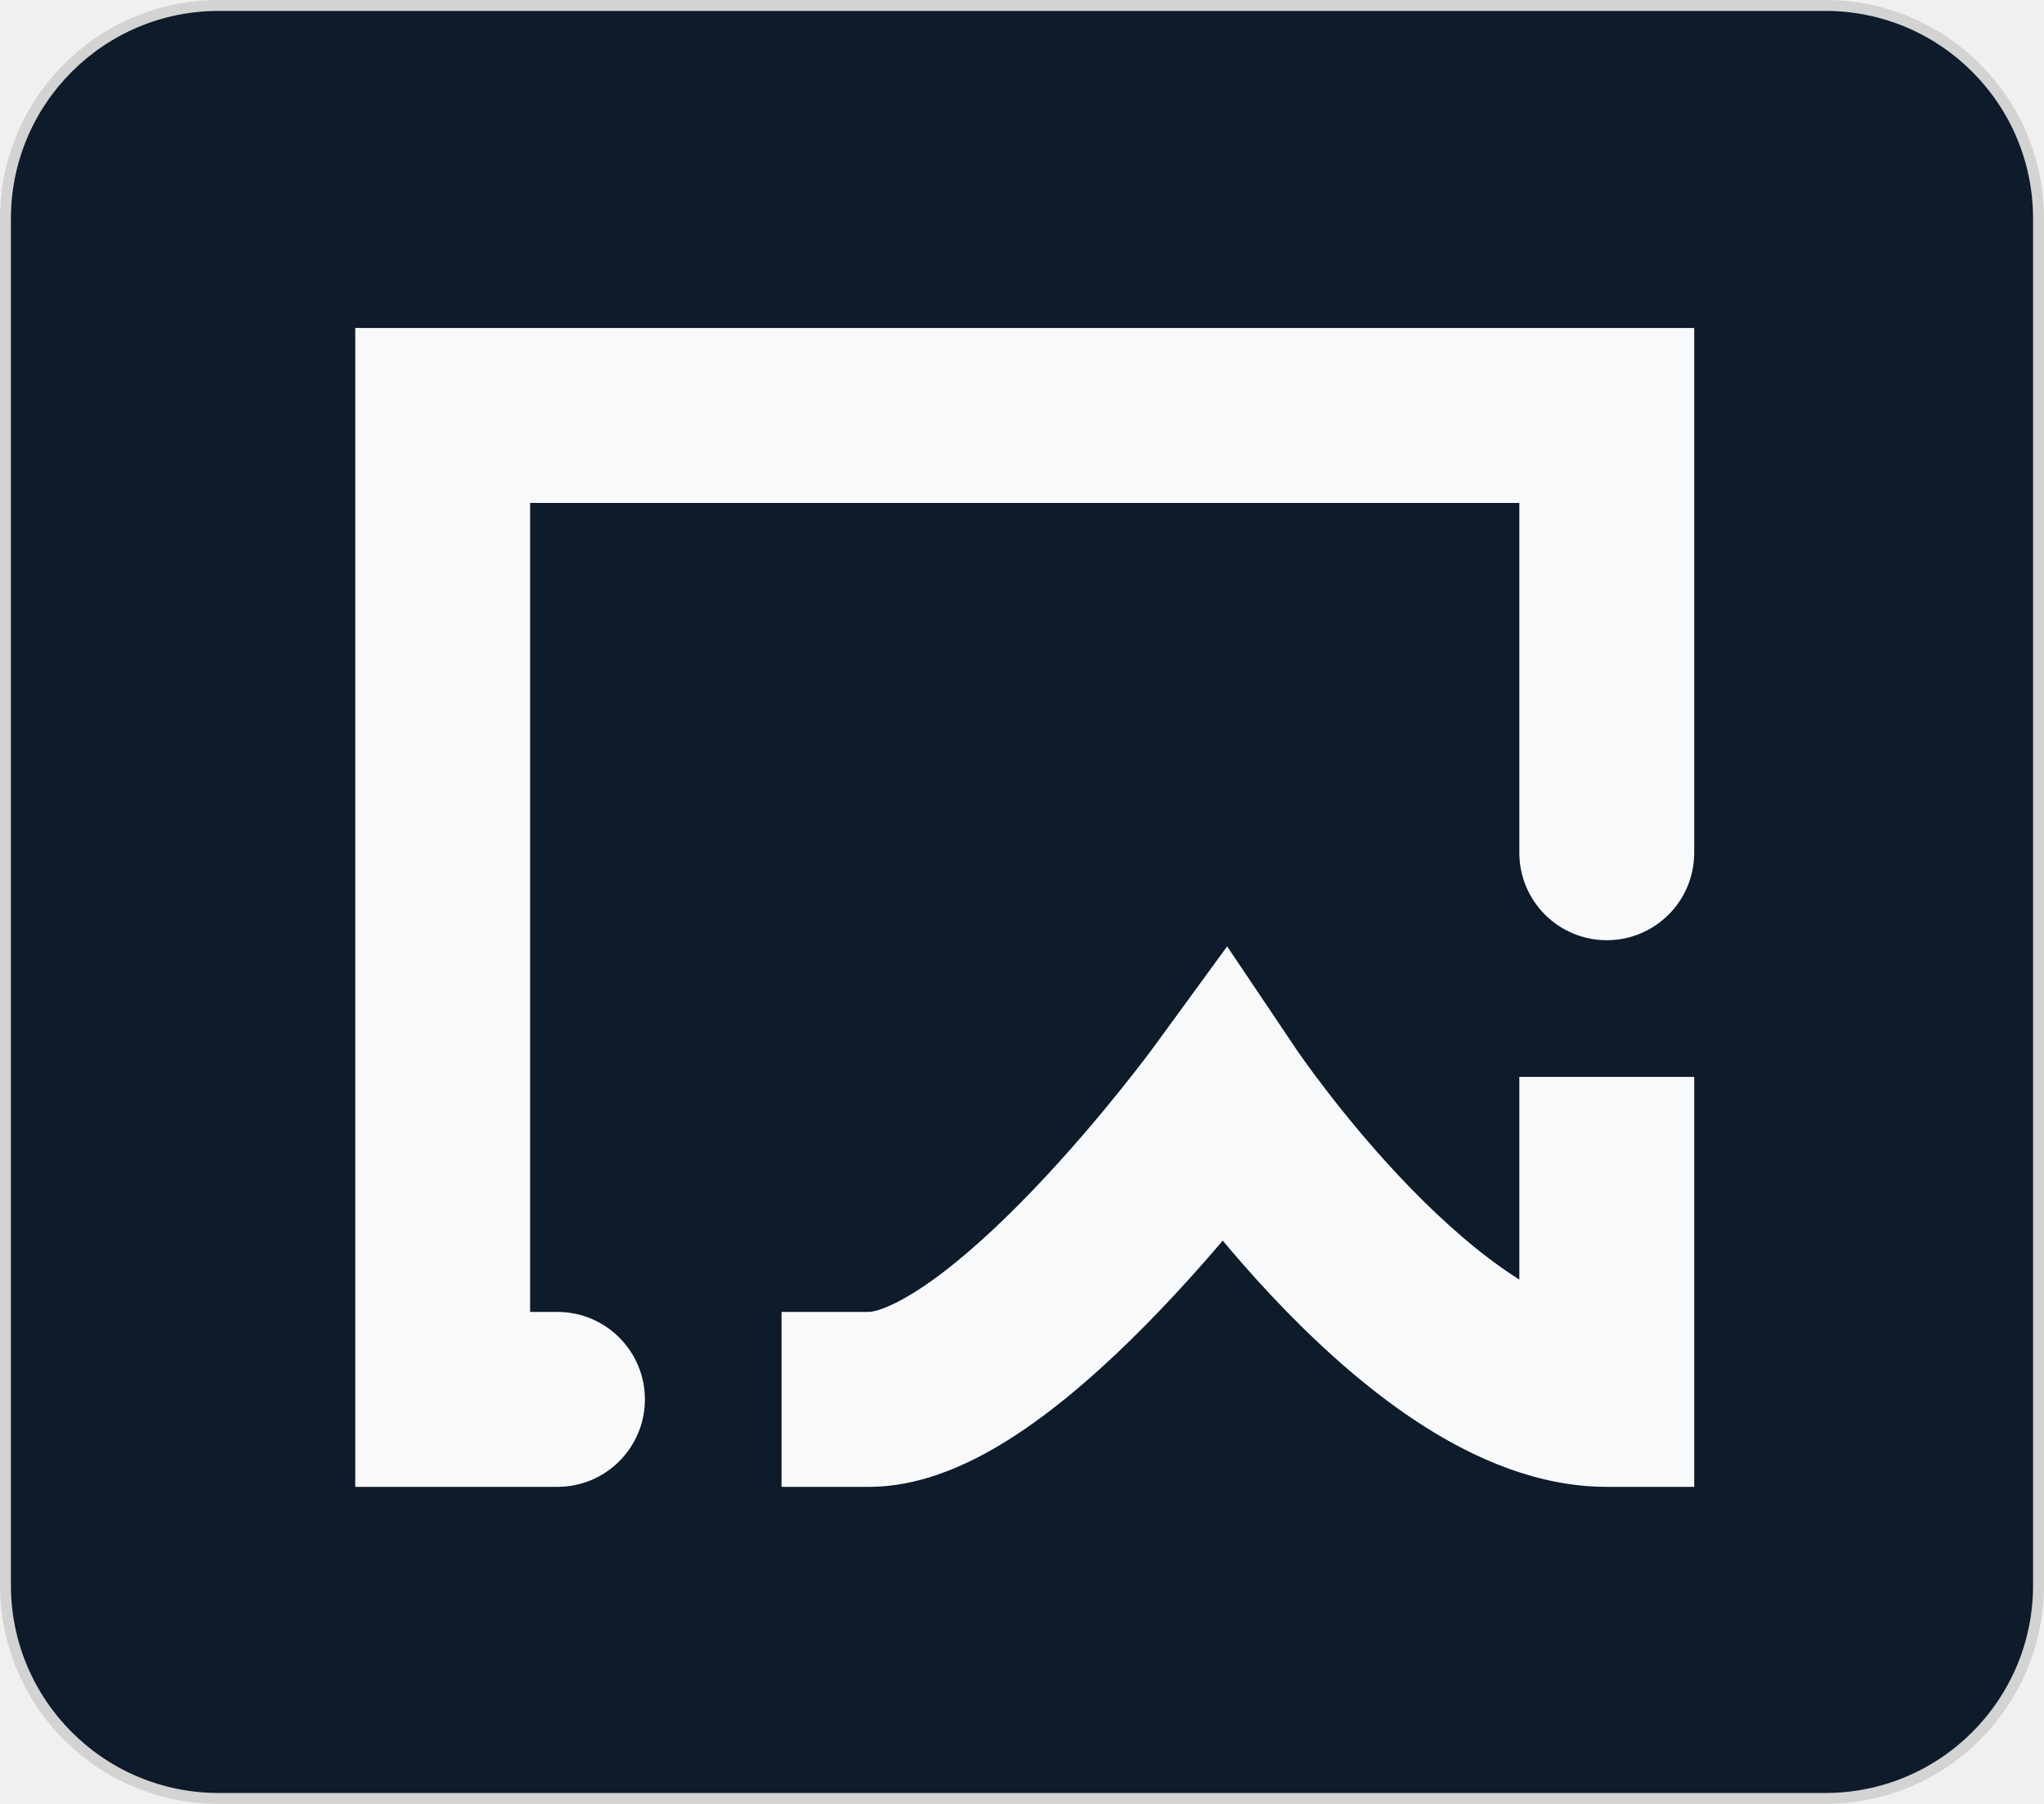
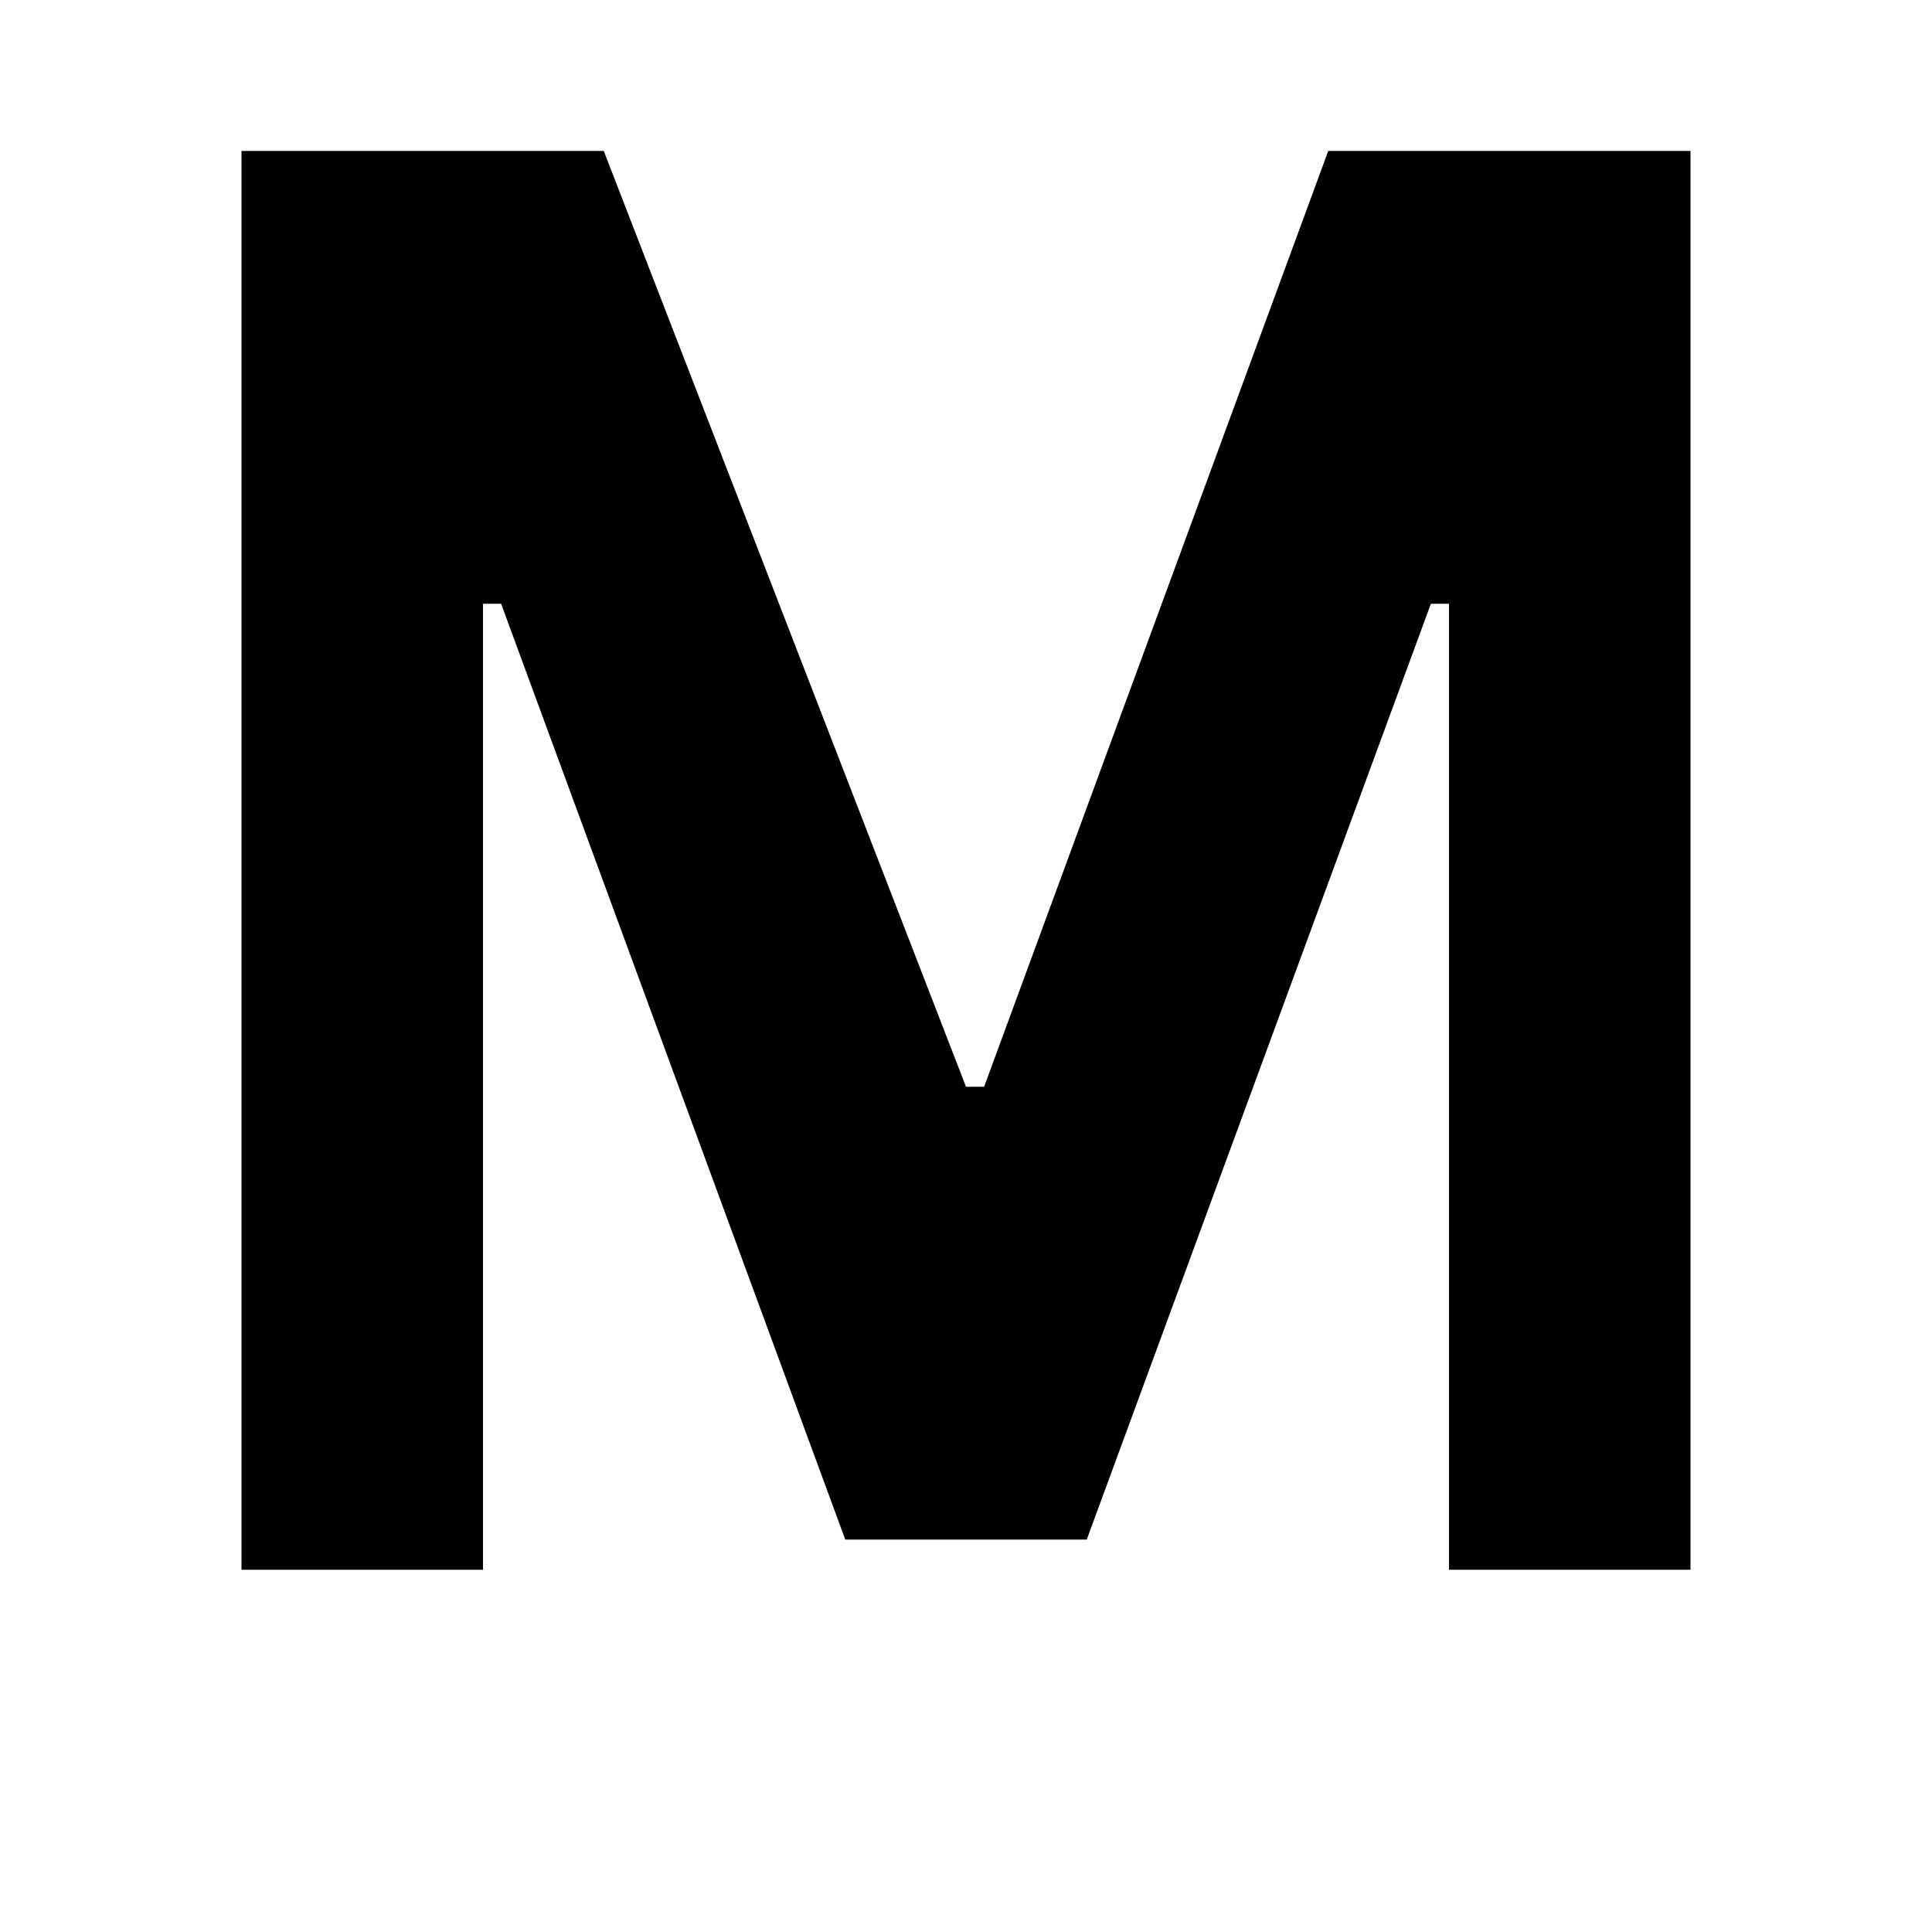
- <svg xmlns="http://www.w3.org/2000/svg" width="187" height="165" viewBox="0 0 187 165" fill="none">
-   <rect x="0.5" y="0.5" width="186" height="164" rx="19.5" fill="#0D1B2A" stroke="#D3D3D3" />
-   <path d="M79.5 120H71.5V136H79.5V128V120ZM112 100.5L118.638 96.035L112.267 86.564L105.538 95.784L112 100.5ZM147 128V136H155V128H147ZM155 106.5V98.5H139V106.5H147H155ZM139 78C139 82.418 142.582 86 147 86C151.418 86 155 82.418 155 78H147H139ZM147 38H155V30H147V38ZM40.5 38V30H32.5V38H40.5ZM40.5 128H32.5V136H40.5V128ZM51 136C55.418 136 59 132.418 59 128C59 123.582 55.418 120 51 120V128V136ZM79.5 128V136C85.206 136 90.519 133.02 94.454 130.225C98.668 127.232 102.74 123.392 106.194 119.778C109.683 116.127 112.733 112.506 114.901 109.814C115.989 108.463 116.866 107.332 117.476 106.531C117.781 106.13 118.021 105.811 118.187 105.588C118.27 105.476 118.335 105.388 118.382 105.326C118.405 105.295 118.423 105.27 118.436 105.251C118.443 105.242 118.448 105.235 118.453 105.229C118.455 105.226 118.457 105.223 118.458 105.221C118.459 105.22 118.46 105.219 118.46 105.219C118.461 105.217 118.462 105.216 112 100.5C105.538 95.784 105.539 95.783 105.539 95.782C105.539 95.782 105.54 95.781 105.54 95.781C105.54 95.781 105.54 95.781 105.54 95.781C105.539 95.782 105.538 95.784 105.535 95.788C105.529 95.797 105.518 95.811 105.503 95.832C105.472 95.874 105.423 95.94 105.356 96.03C105.222 96.209 105.018 96.481 104.751 96.832C104.215 97.535 103.426 98.553 102.439 99.78C100.454 102.244 97.71 105.498 94.628 108.722C91.51 111.983 88.233 115.018 85.189 117.181C81.865 119.542 80.009 120 79.5 120V128ZM112 100.5C105.362 104.965 105.363 104.967 105.364 104.968C105.365 104.969 105.366 104.971 105.367 104.972C105.368 104.975 105.371 104.978 105.373 104.981C105.378 104.988 105.383 104.997 105.39 105.007C105.404 105.028 105.423 105.055 105.446 105.088C105.491 105.155 105.555 105.248 105.636 105.364C105.797 105.597 106.027 105.926 106.321 106.337C106.909 107.158 107.755 108.312 108.818 109.688C110.935 112.428 113.963 116.112 117.578 119.828C121.164 123.514 125.509 127.422 130.278 130.454C134.962 133.432 140.731 136 147 136V128V120C145.019 120 142.288 119.13 138.863 116.952C135.523 114.828 132.149 111.861 129.047 108.672C125.974 105.513 123.346 102.322 121.479 99.905C120.55 98.703 119.821 97.709 119.333 97.026C119.089 96.685 118.906 96.423 118.788 96.253C118.729 96.168 118.687 96.107 118.662 96.07C118.649 96.051 118.641 96.039 118.637 96.033C118.635 96.03 118.634 96.028 118.634 96.029C118.634 96.029 118.634 96.029 118.635 96.031C118.635 96.031 118.636 96.032 118.636 96.032C118.637 96.033 118.638 96.035 112 100.5ZM147 128H155V106.5H147H139V128H147ZM147 78H155V38H147H139V78H147ZM147 38V30H40.5V38V46H147V38ZM40.5 38H32.5V128H40.5H48.5V38H40.5ZM40.5 128V136H51V128V120H40.5V128Z" fill="#F8F9FA" />
+ <svg xmlns="http://www.w3.org/2000/svg" width="32" height="32" viewBox="0 0 32 32" fill="none">
+   <rect width="32" height="32" fill="white" />
+   <path d="M4 2.5H10L16 18H16.3L22 2.5H28V26H24V10H23.7L18 25.5H14L8.3 10H8V26H4V2.5Z" fill="black" />
</svg>
